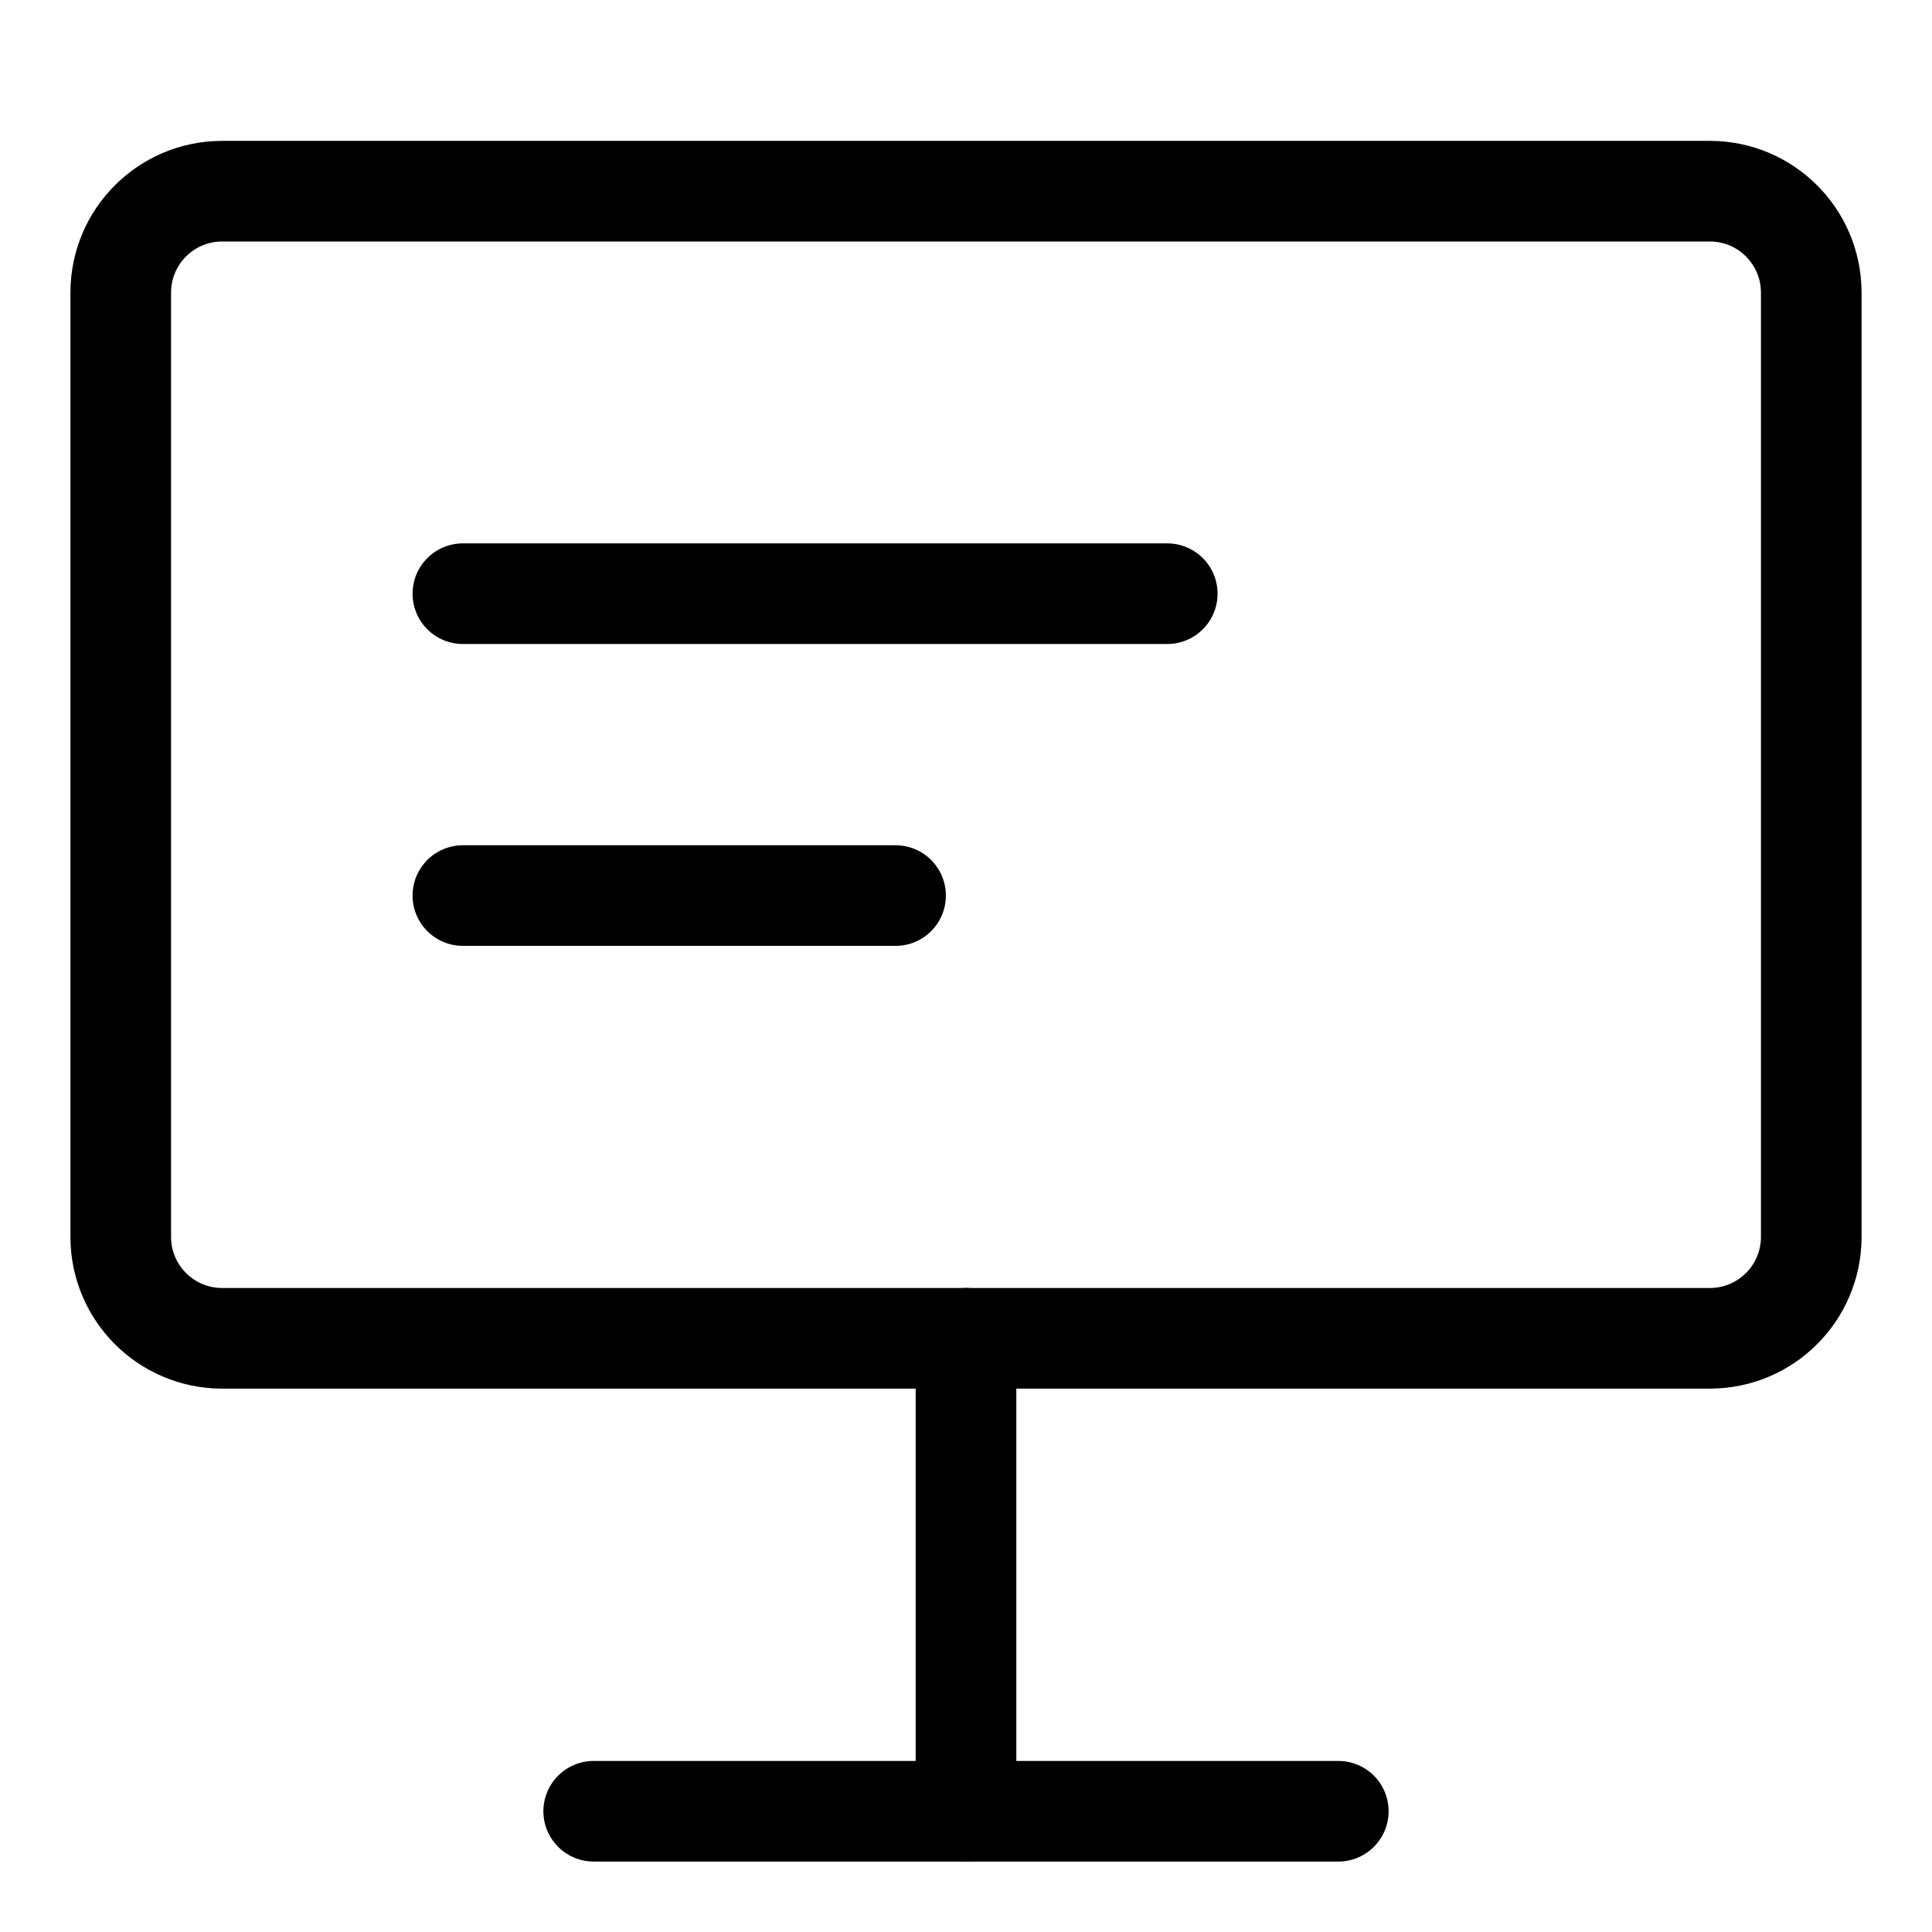
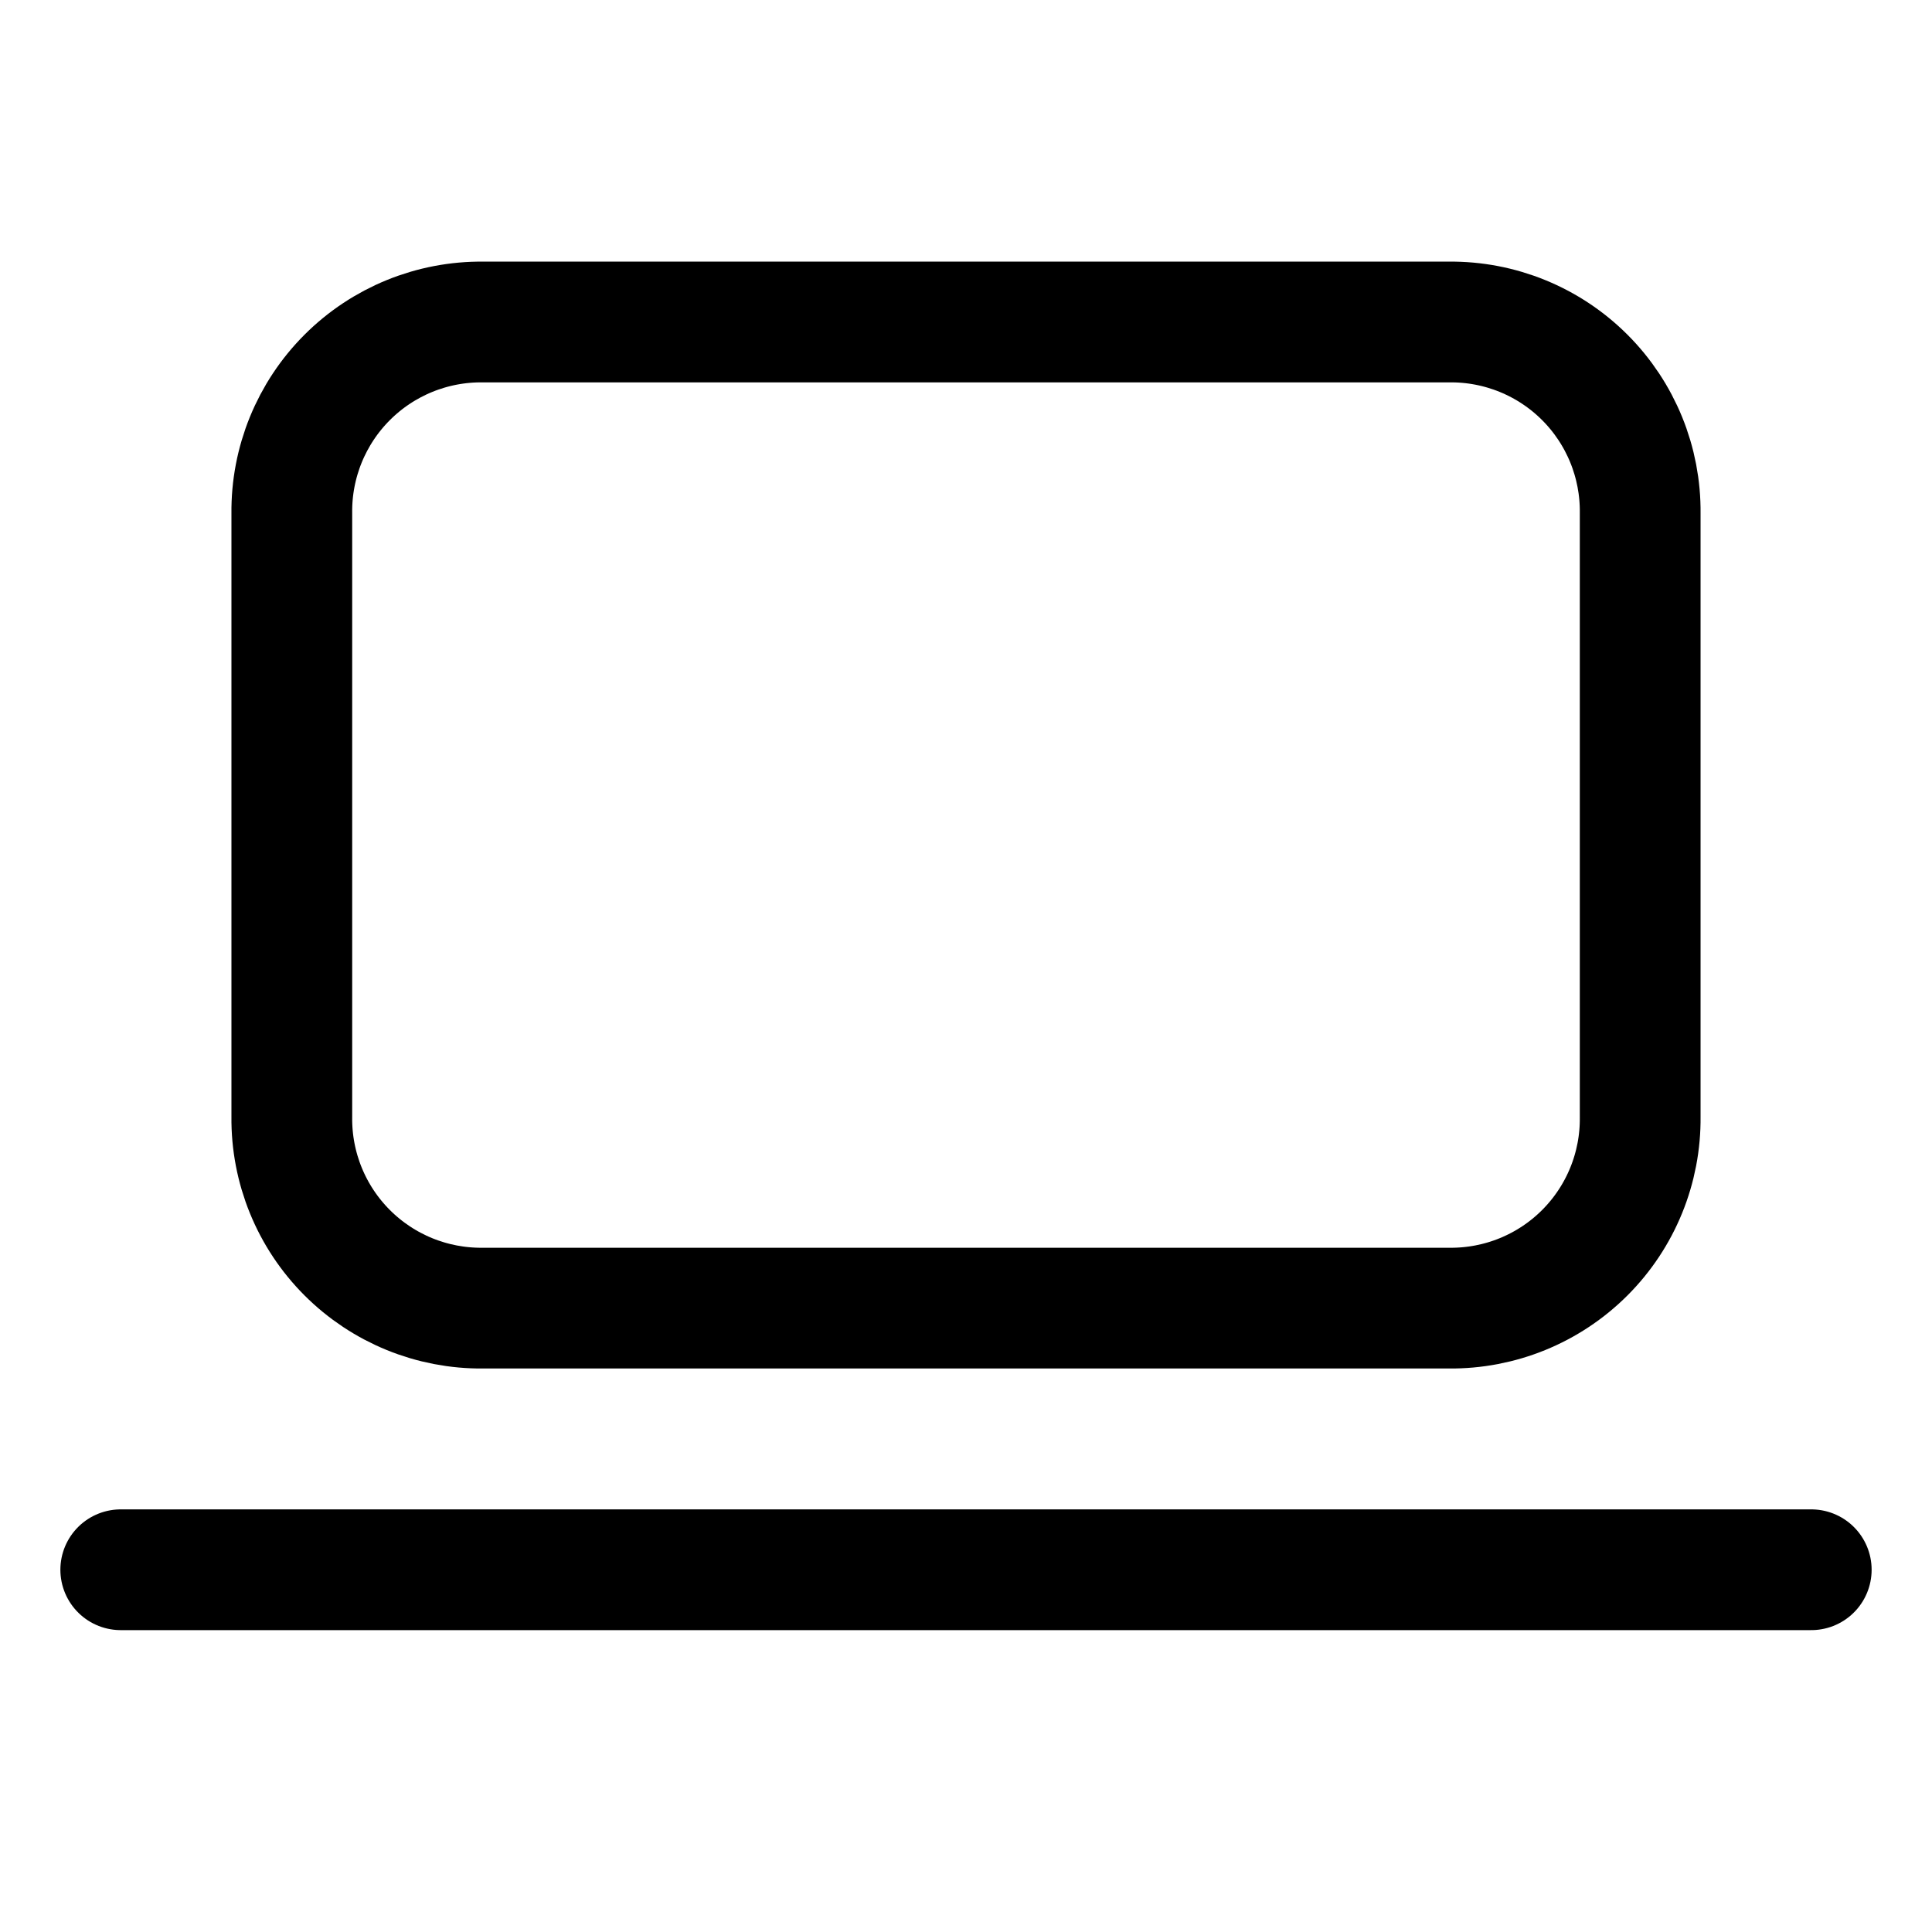
- <svg xmlns="http://www.w3.org/2000/svg" width="48" height="48" viewBox="0 0 48 48" fill="none" stroke="currentColor" stroke-width="2.5" stroke-linecap="round" stroke-linejoin="round" class="li li-outline">
-   <path d="M5.5 4.75H42.5A2.52 2.52 0 0 1 45 7.25V30.75A2.52 2.52 0 0 1 42.5 33.25H5.5A2.52 2.52 0 0 1 3 30.75V7.25A2.52 2.52 0 0 1 5.5 4.75Z" />
-   <path d="M24 33.25V45" />
-   <path d="M14.75 45H33.25" />
-   <path d="M11.5 14.75H29" />
-   <path d="M11.5 22.25H22.25" />
+ <svg xmlns="http://www.w3.org/2000/svg" width="48" height="48" viewBox="0 0 48 48" fill="none" stroke="currentColor" stroke-width="3" stroke-linecap="round" stroke-linejoin="round" class="li li-outline">
+   <path d="M12 8H36A4.7 4.7 0 0 1 40.75 12.75V27.75A4.7 4.7 0 0 1 36 32.5H12A4.7 4.7 0 0 1 7.25 27.75V12.75A4.7 4.7 0 0 1 12 8Z" />
+   <path d="M3 39H45" />
</svg>
